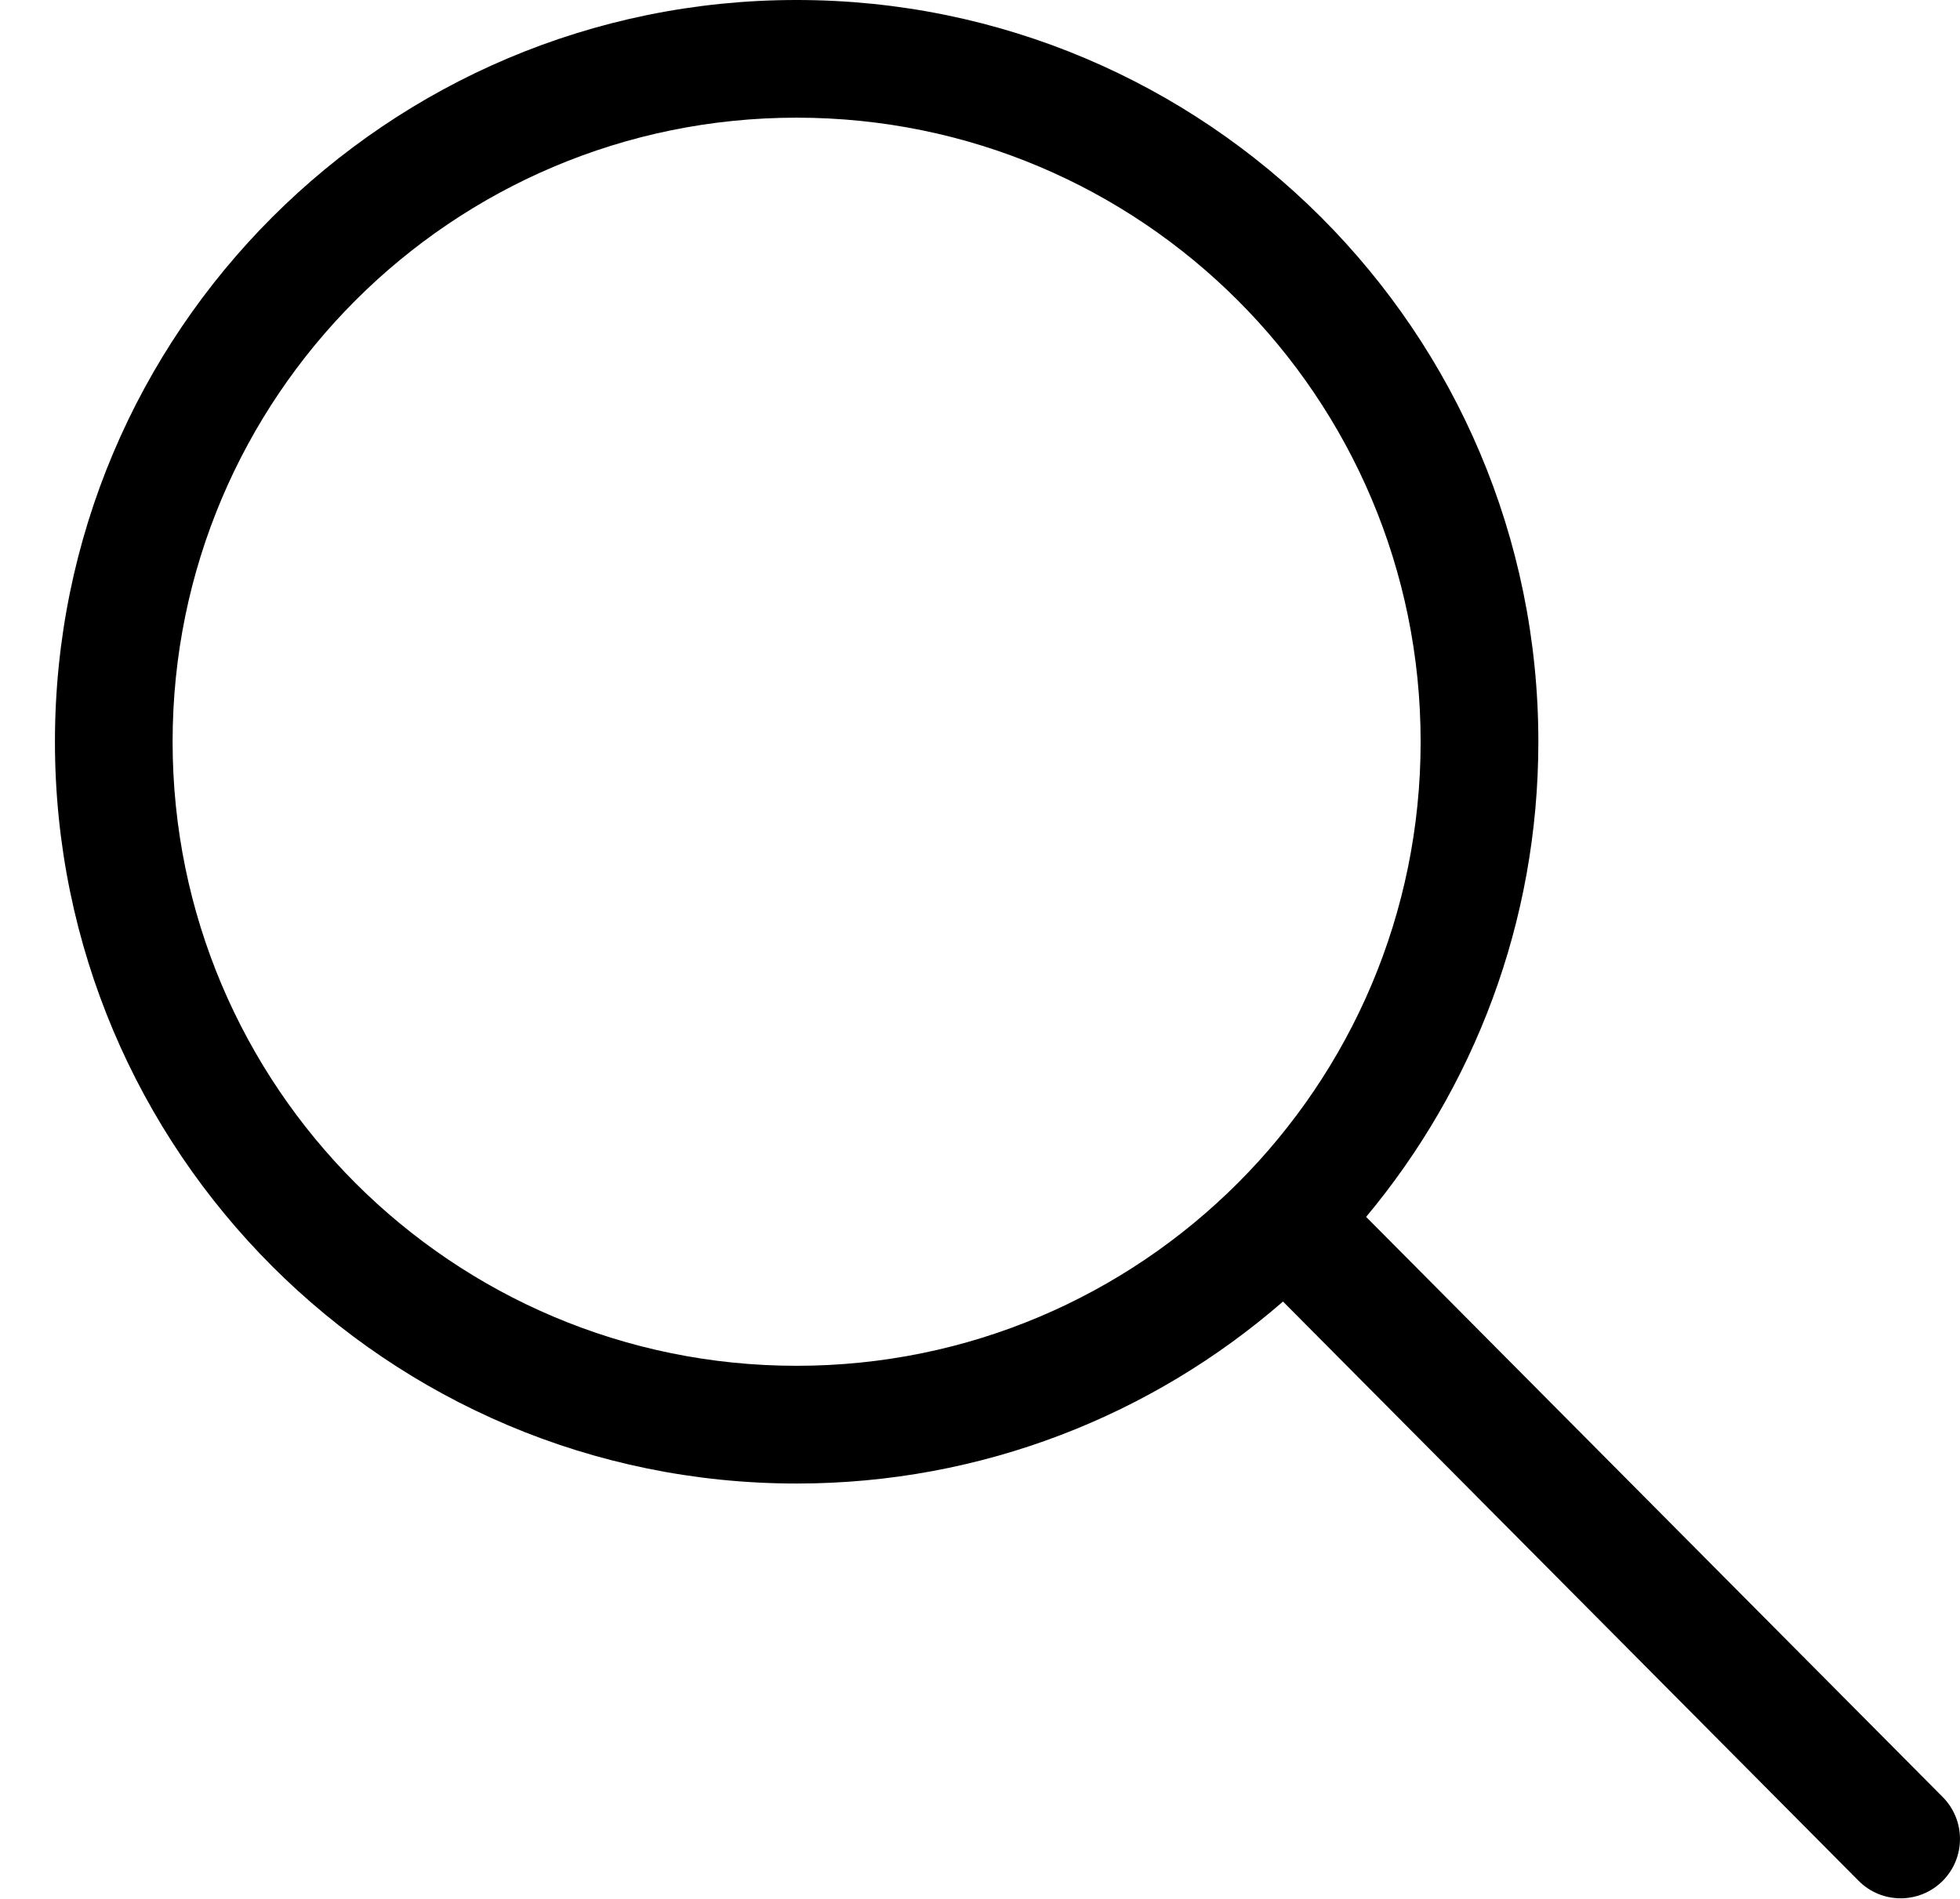
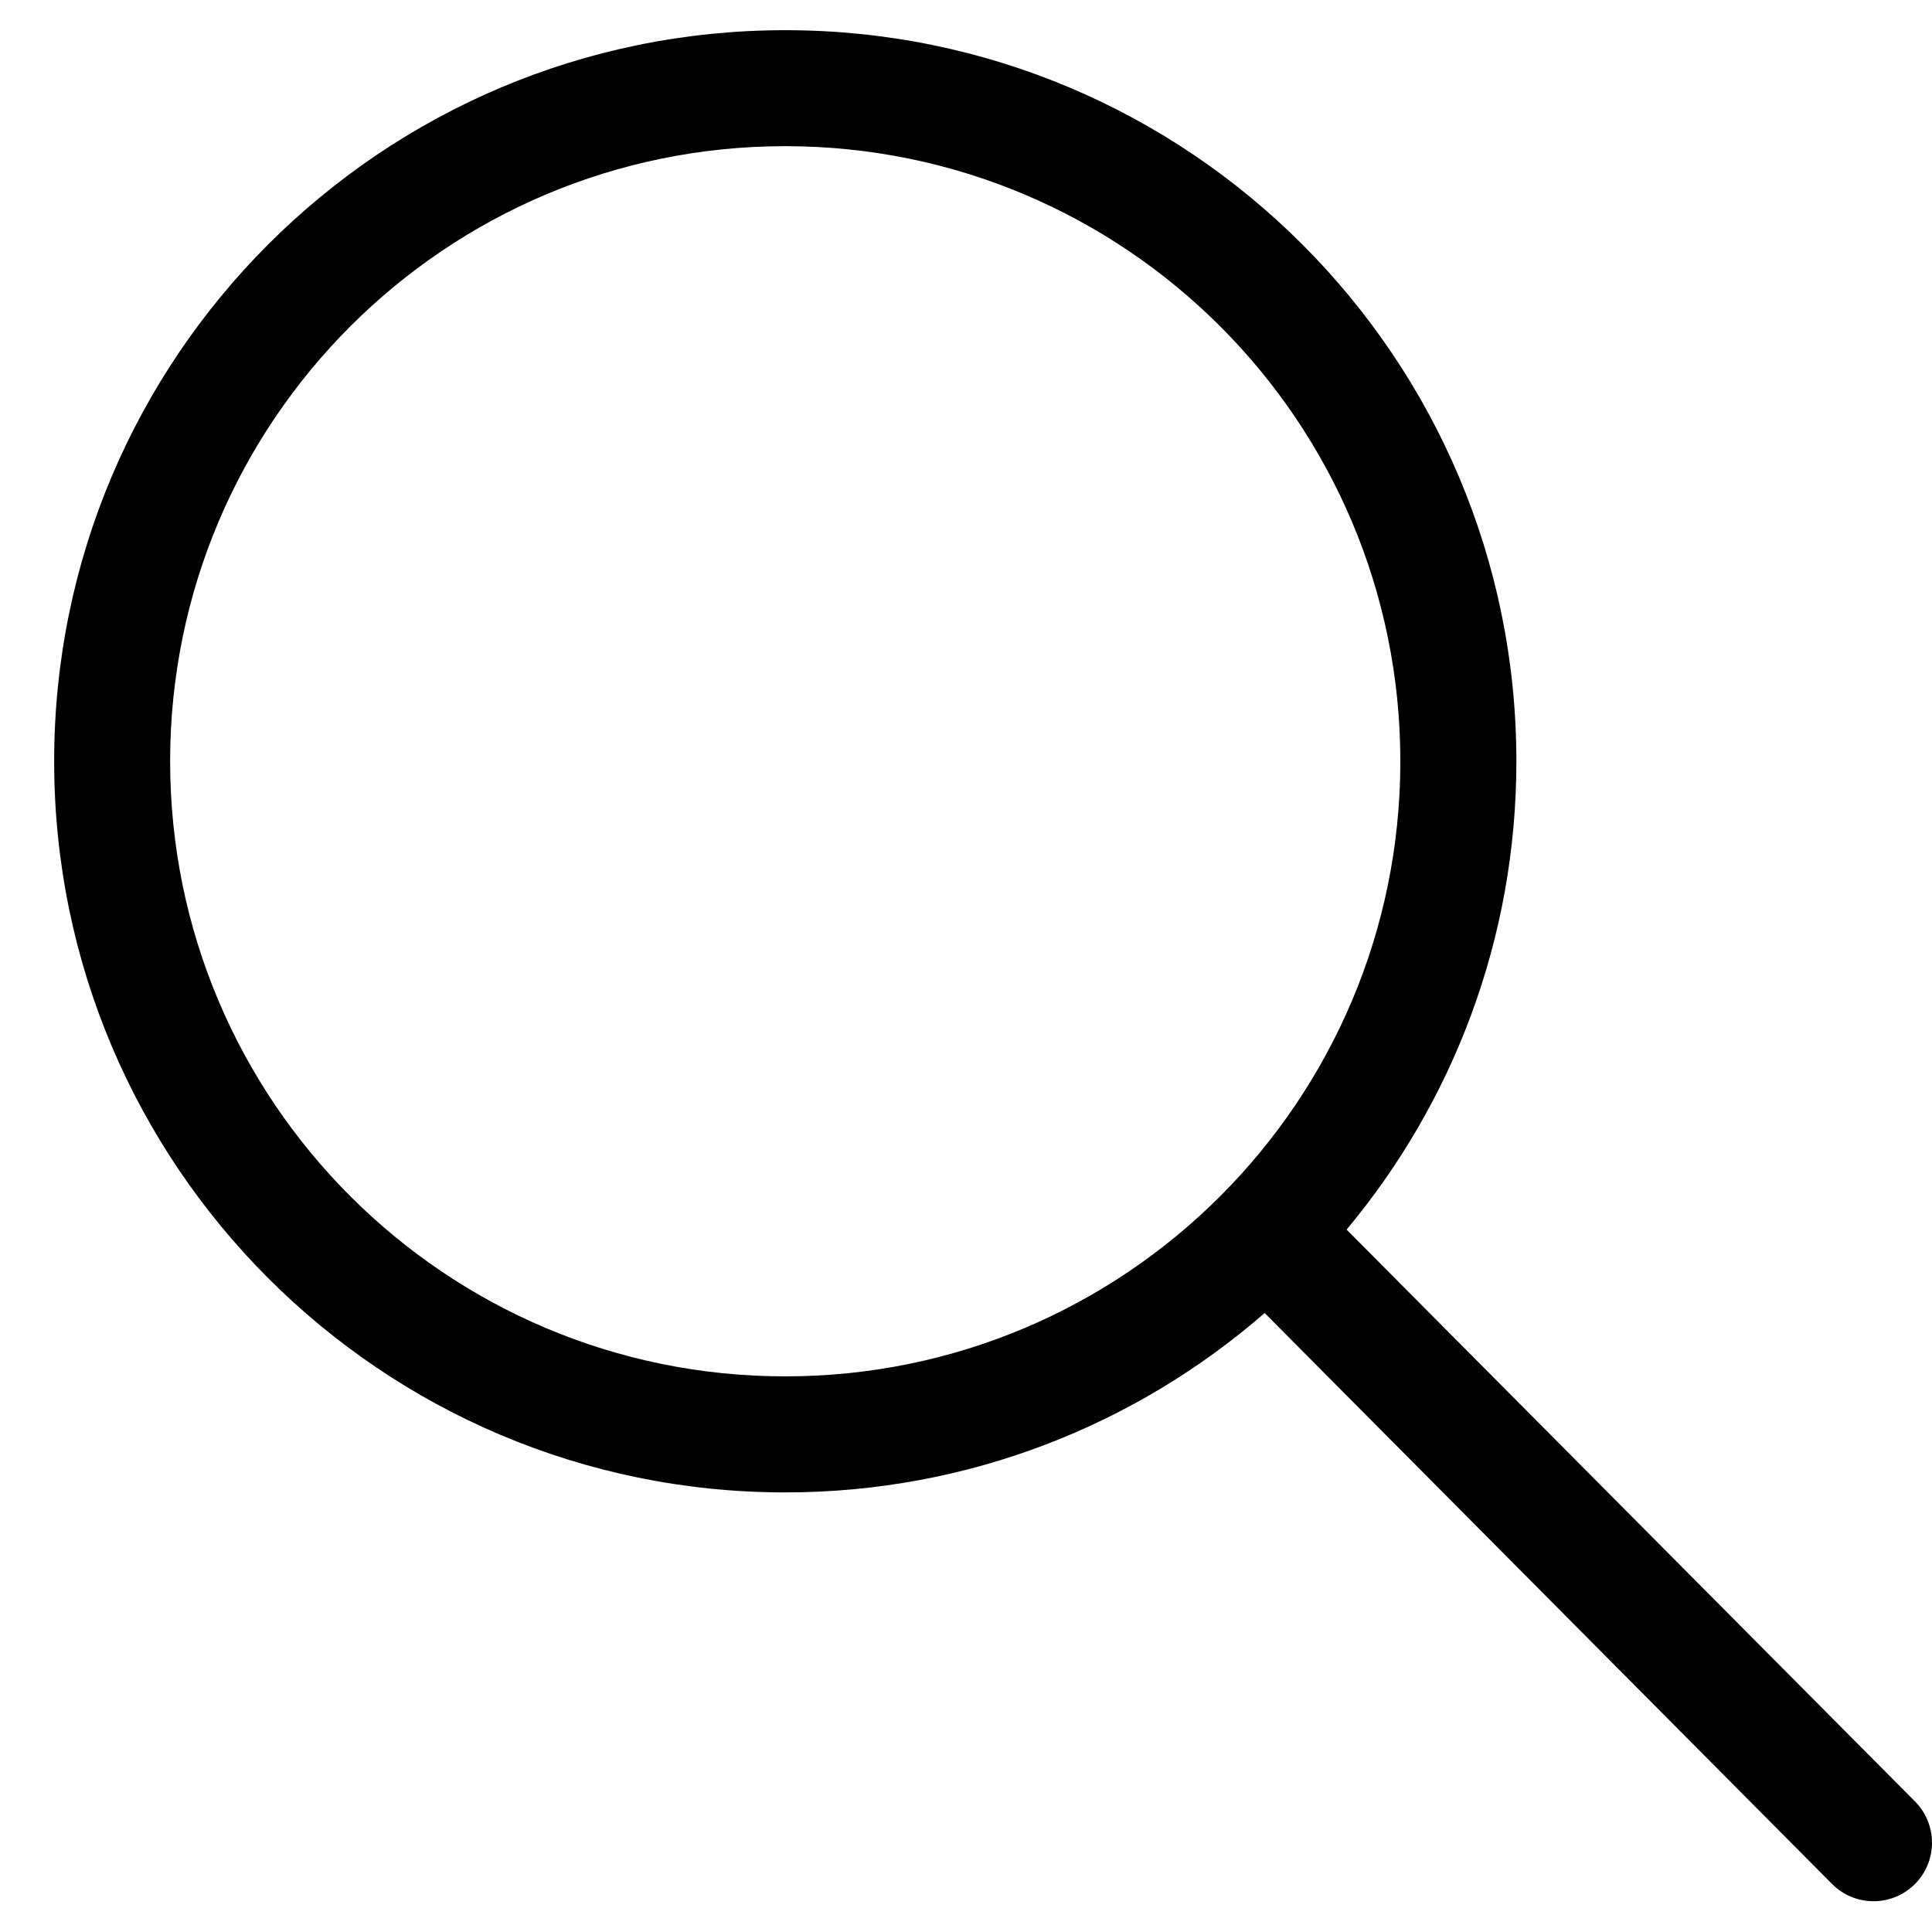
- <svg xmlns="http://www.w3.org/2000/svg" width="32" height="31" viewBox="0 0 32 31" fill="none">
+ <svg xmlns="http://www.w3.org/2000/svg" width="25" height="25" viewBox="0 0 32 31" fill="none">
  <path d="M31.717 29.336L22.304 19.866C24.058 17.764 25.116 15.061 25.116 12.109C25.116 5.422 19.694 -3.05176e-05 13.006 -3.05176e-05C6.318 -3.05176e-05 0.897 5.422 0.897 12.109C0.897 18.797 6.318 24.219 13.006 24.219C16.045 24.219 18.82 23.097 20.947 21.248L30.346 30.706C30.724 31.085 31.338 31.085 31.717 30.706C32.094 30.328 32.094 29.715 31.717 29.336H31.717ZM13.006 22.297C7.38 22.297 2.818 17.736 2.818 12.109C2.818 6.483 7.38 1.921 13.006 1.921C18.633 1.921 23.194 6.483 23.194 12.109C23.194 17.736 18.633 22.297 13.006 22.297Z" fill="black" />
</svg>
